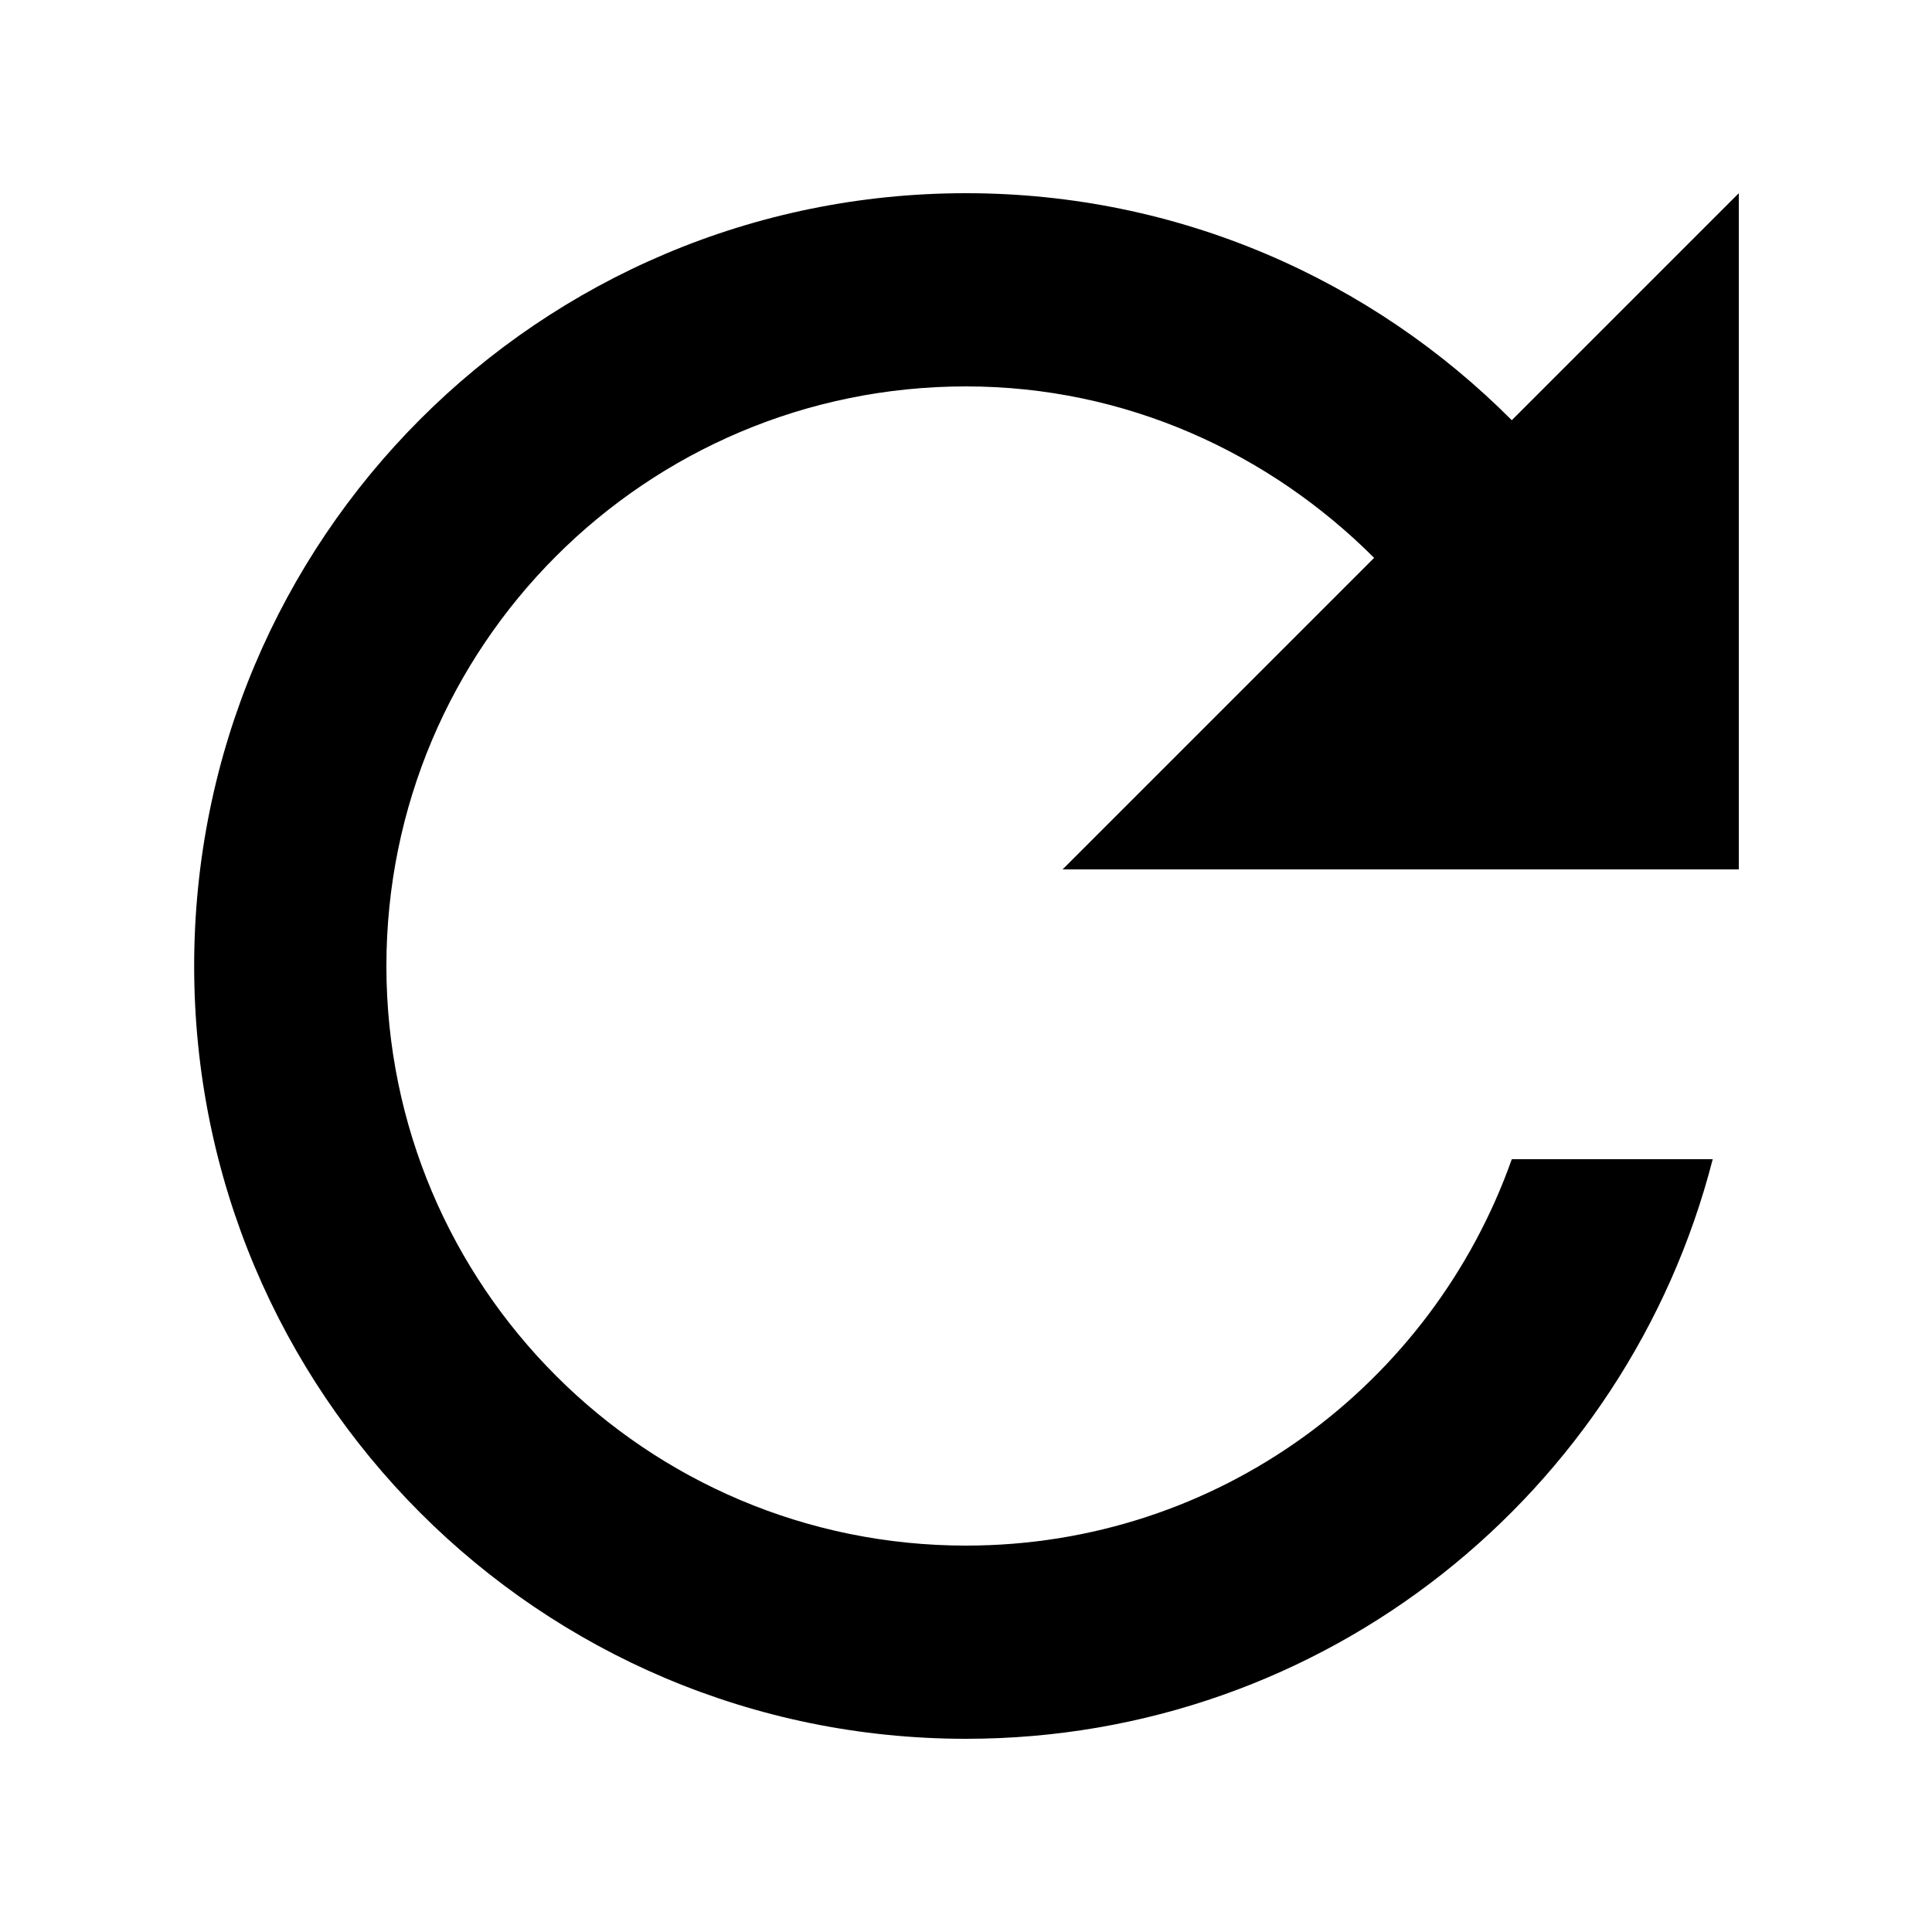
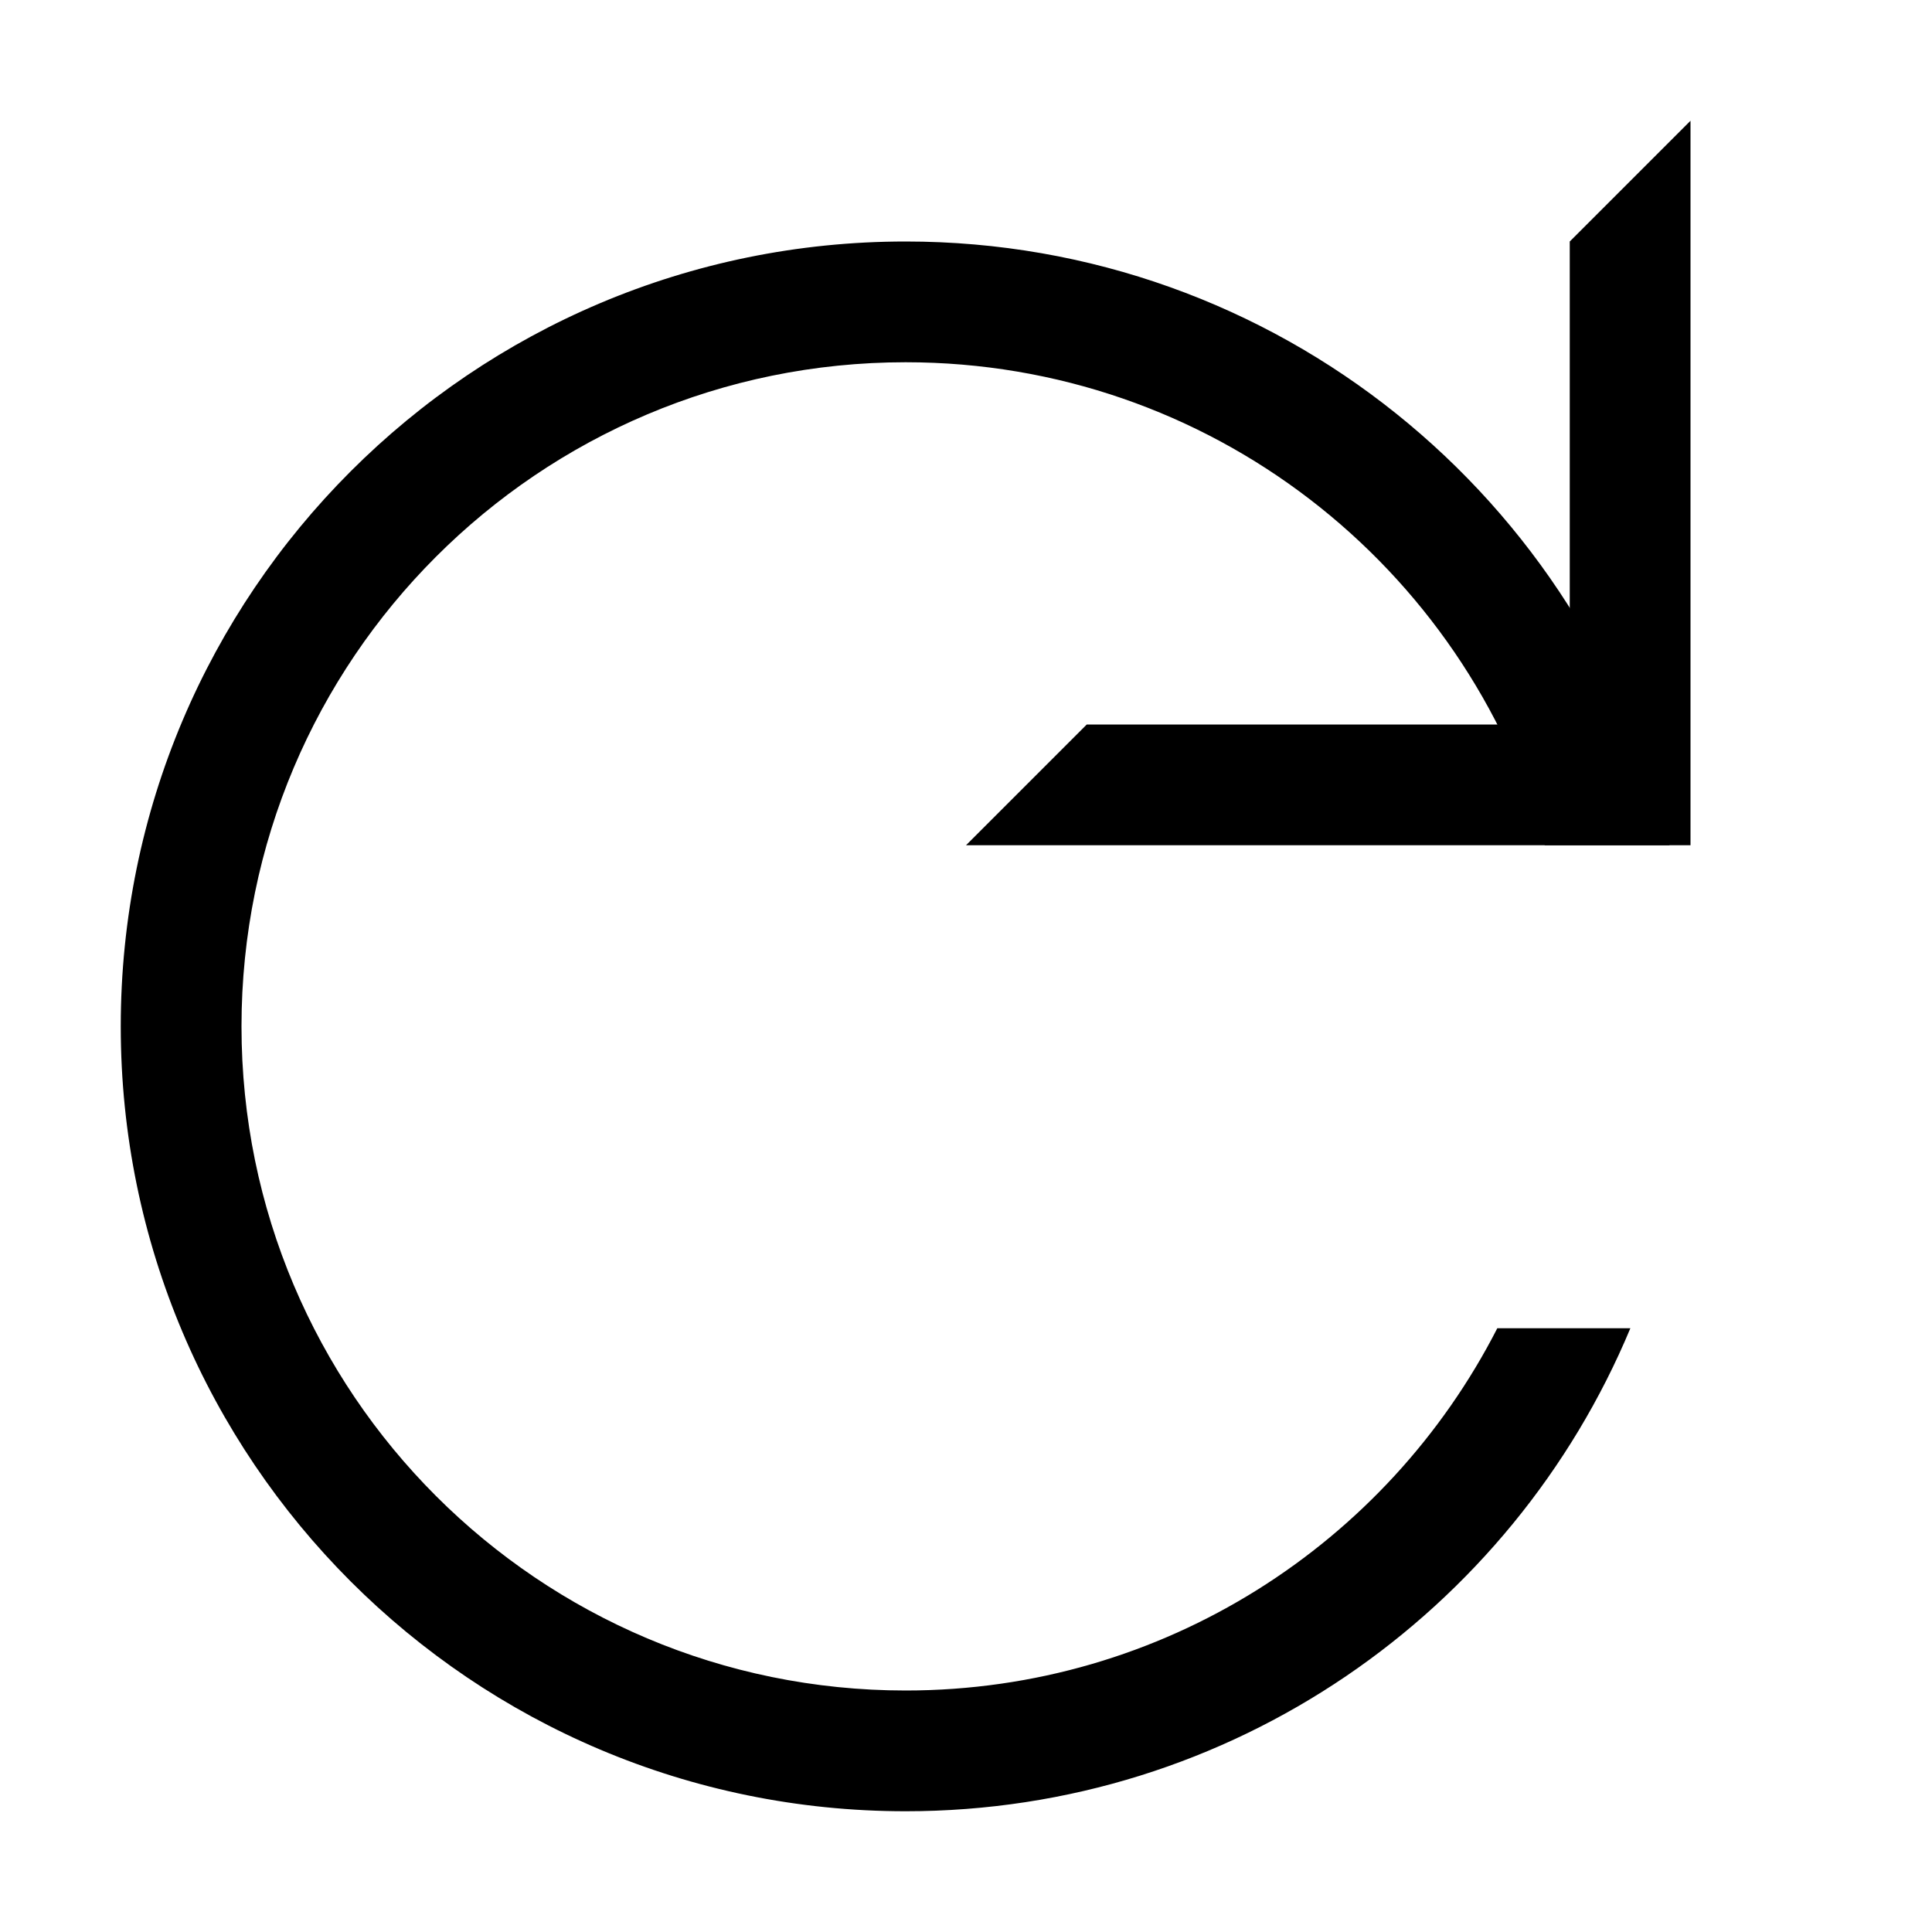
- <svg xmlns="http://www.w3.org/2000/svg" width="16" height="16" viewBox="4 4 40 40">
-   <path d="M35.3 12.7c-2.89-2.9-6.88-4.7-11.3-4.7-8.84 0-15.98 7.16-15.98 16s7.14 16 15.98 16c7.45 0 13.69-5.1 15.46-12h-4.16c-1.65 4.66-6.07 8-11.3 8-6.63 0-12-5.37-12-12s5.37-12 12-12c3.31 0 6.28 1.38 8.45 3.55l-6.45 6.45h14v-14l-4.7 4.7z" />
-   <path d="M0 0h48v48h-48z" fill="none" />
+ <svg xmlns="http://www.w3.org/2000/svg" width="16" height="16">
+   <path d="M13.502 11c-.98 2.35-3.298 4-6.002 4C3.91 15 1 12.09 1 8.5S3.91 2 7.5 2c3.074 0 5.65 2.133 6.326 5h-1.033C12.14 4.69 10.018 3 7.5 3 4.462 3 2 5.462 2 8.5S4.462 14 7.5 14c2.137 0 3.99-1.22 4.9-3h1.102z" />
+   <path d="M14 1L8 7h6V1zm-1 1L9 6h4V2z" fill-rule="evenodd" />
</svg>
